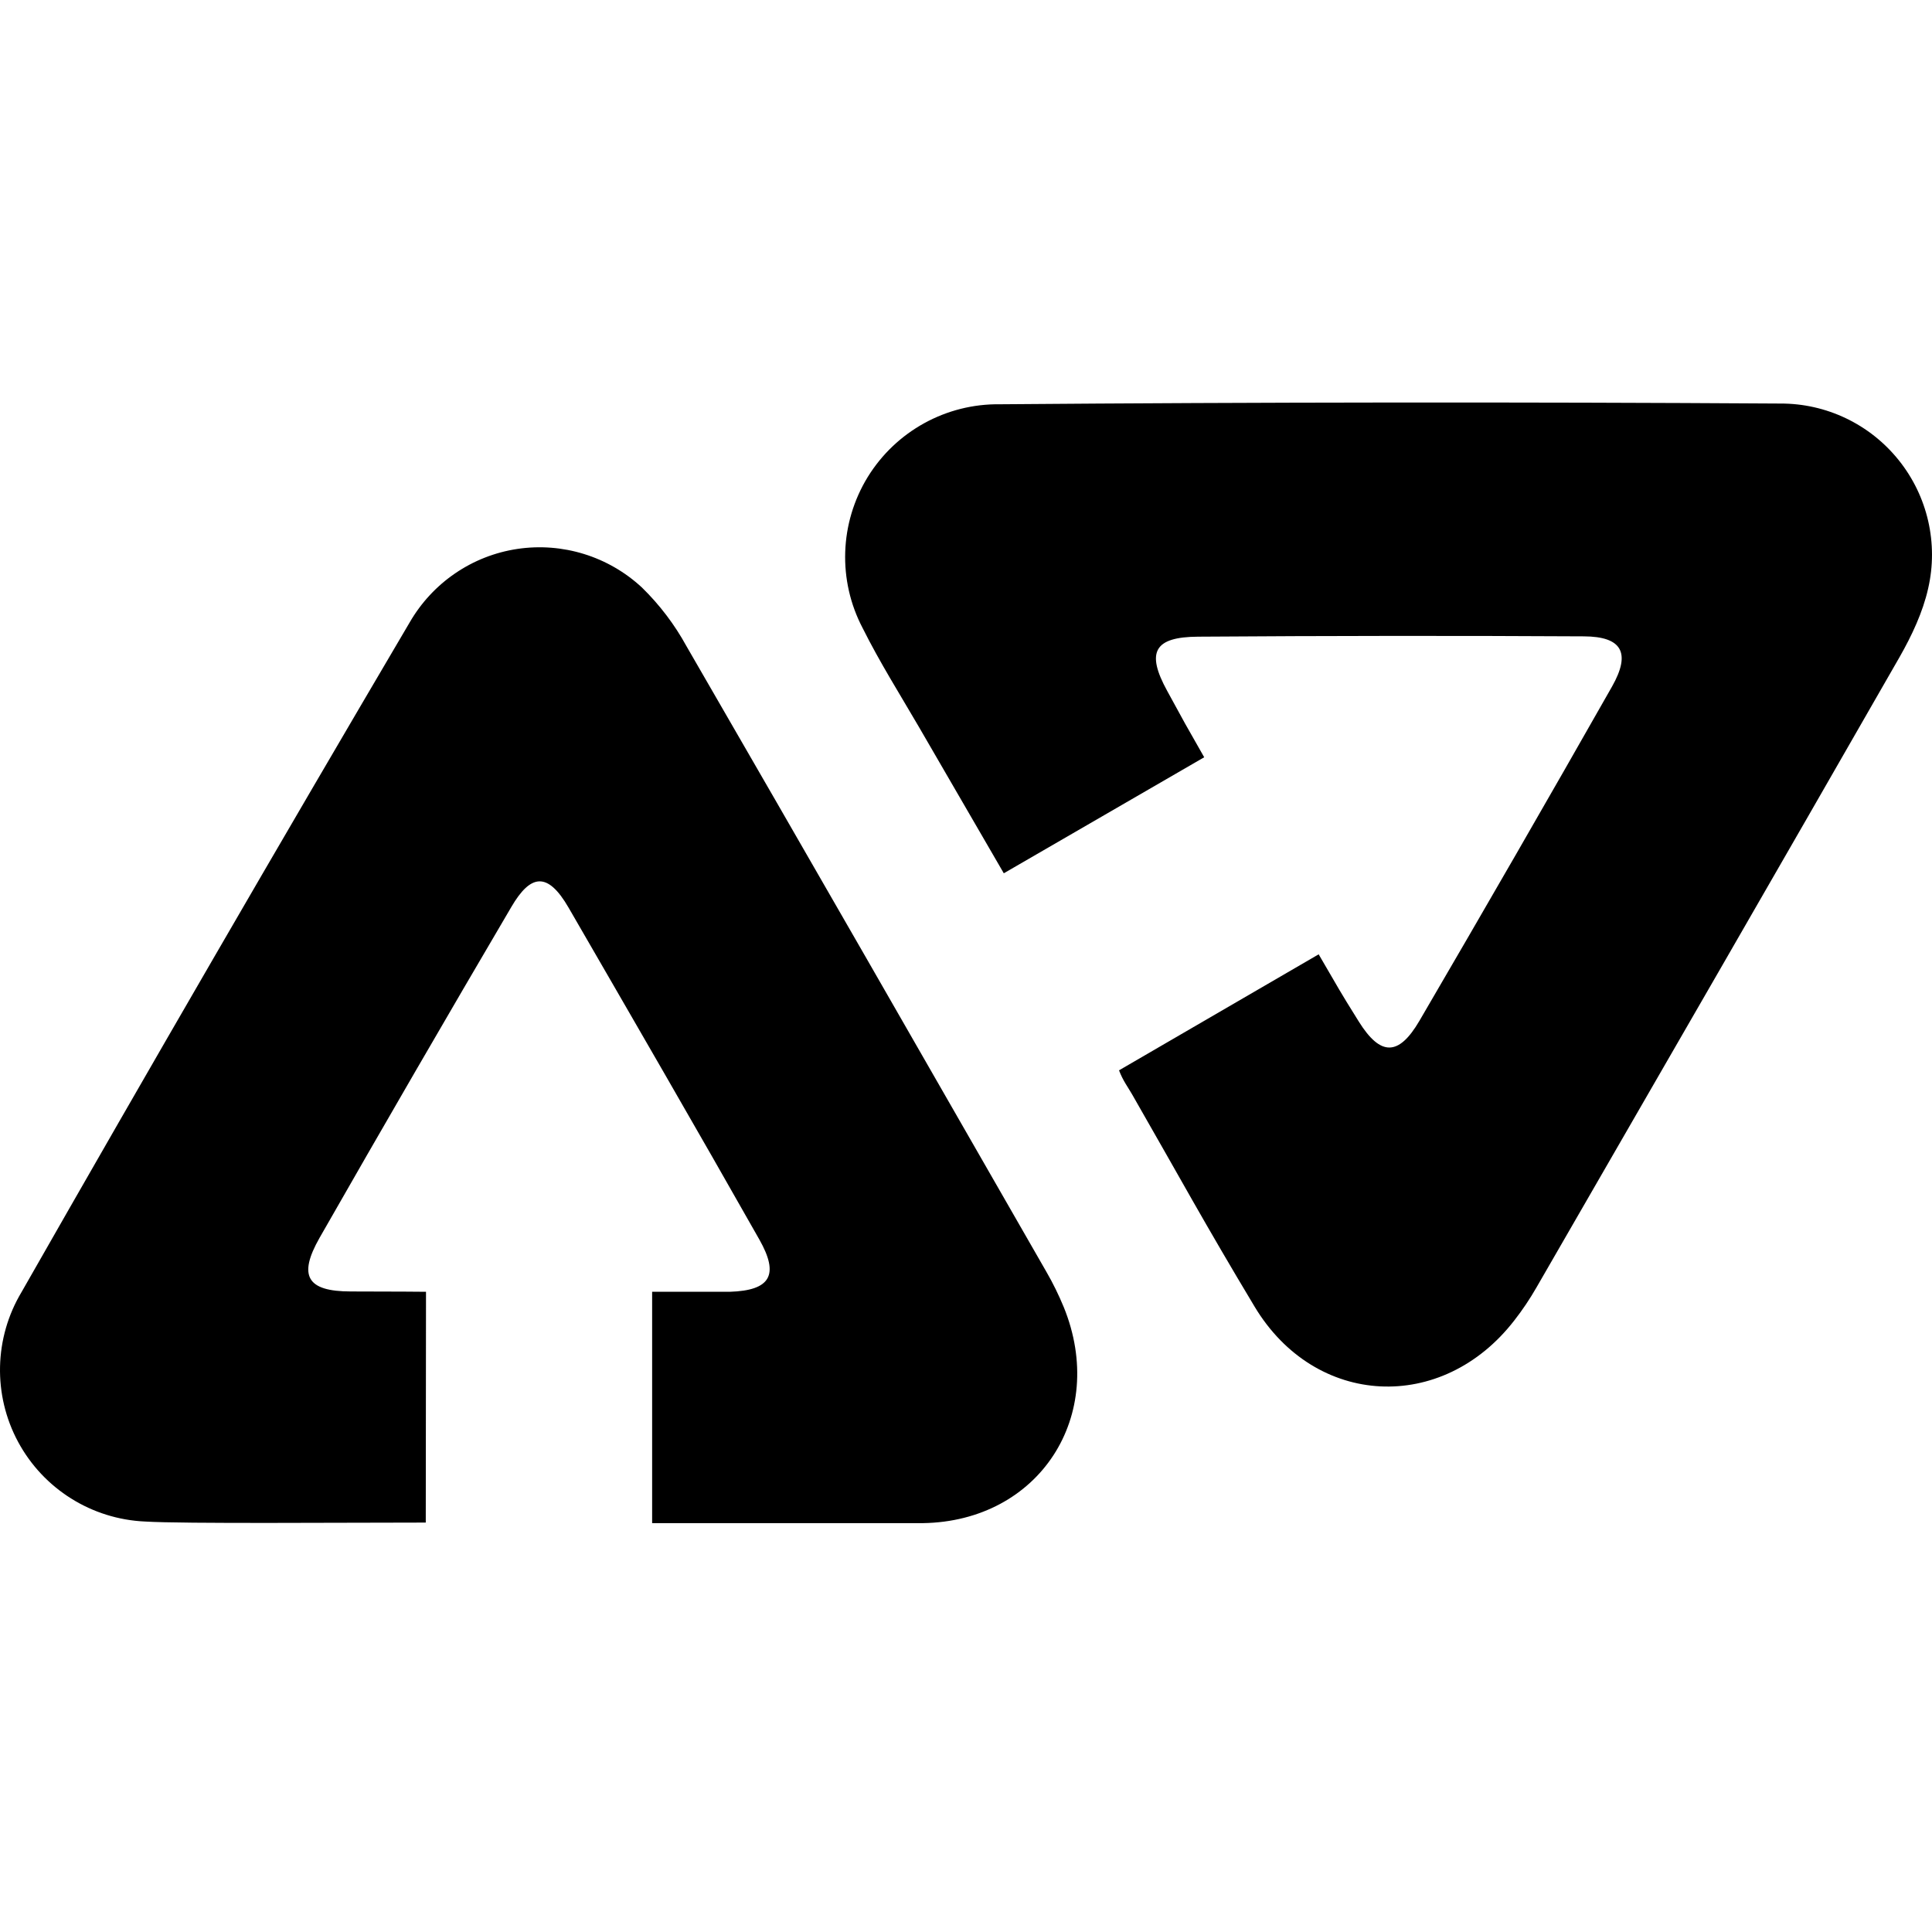
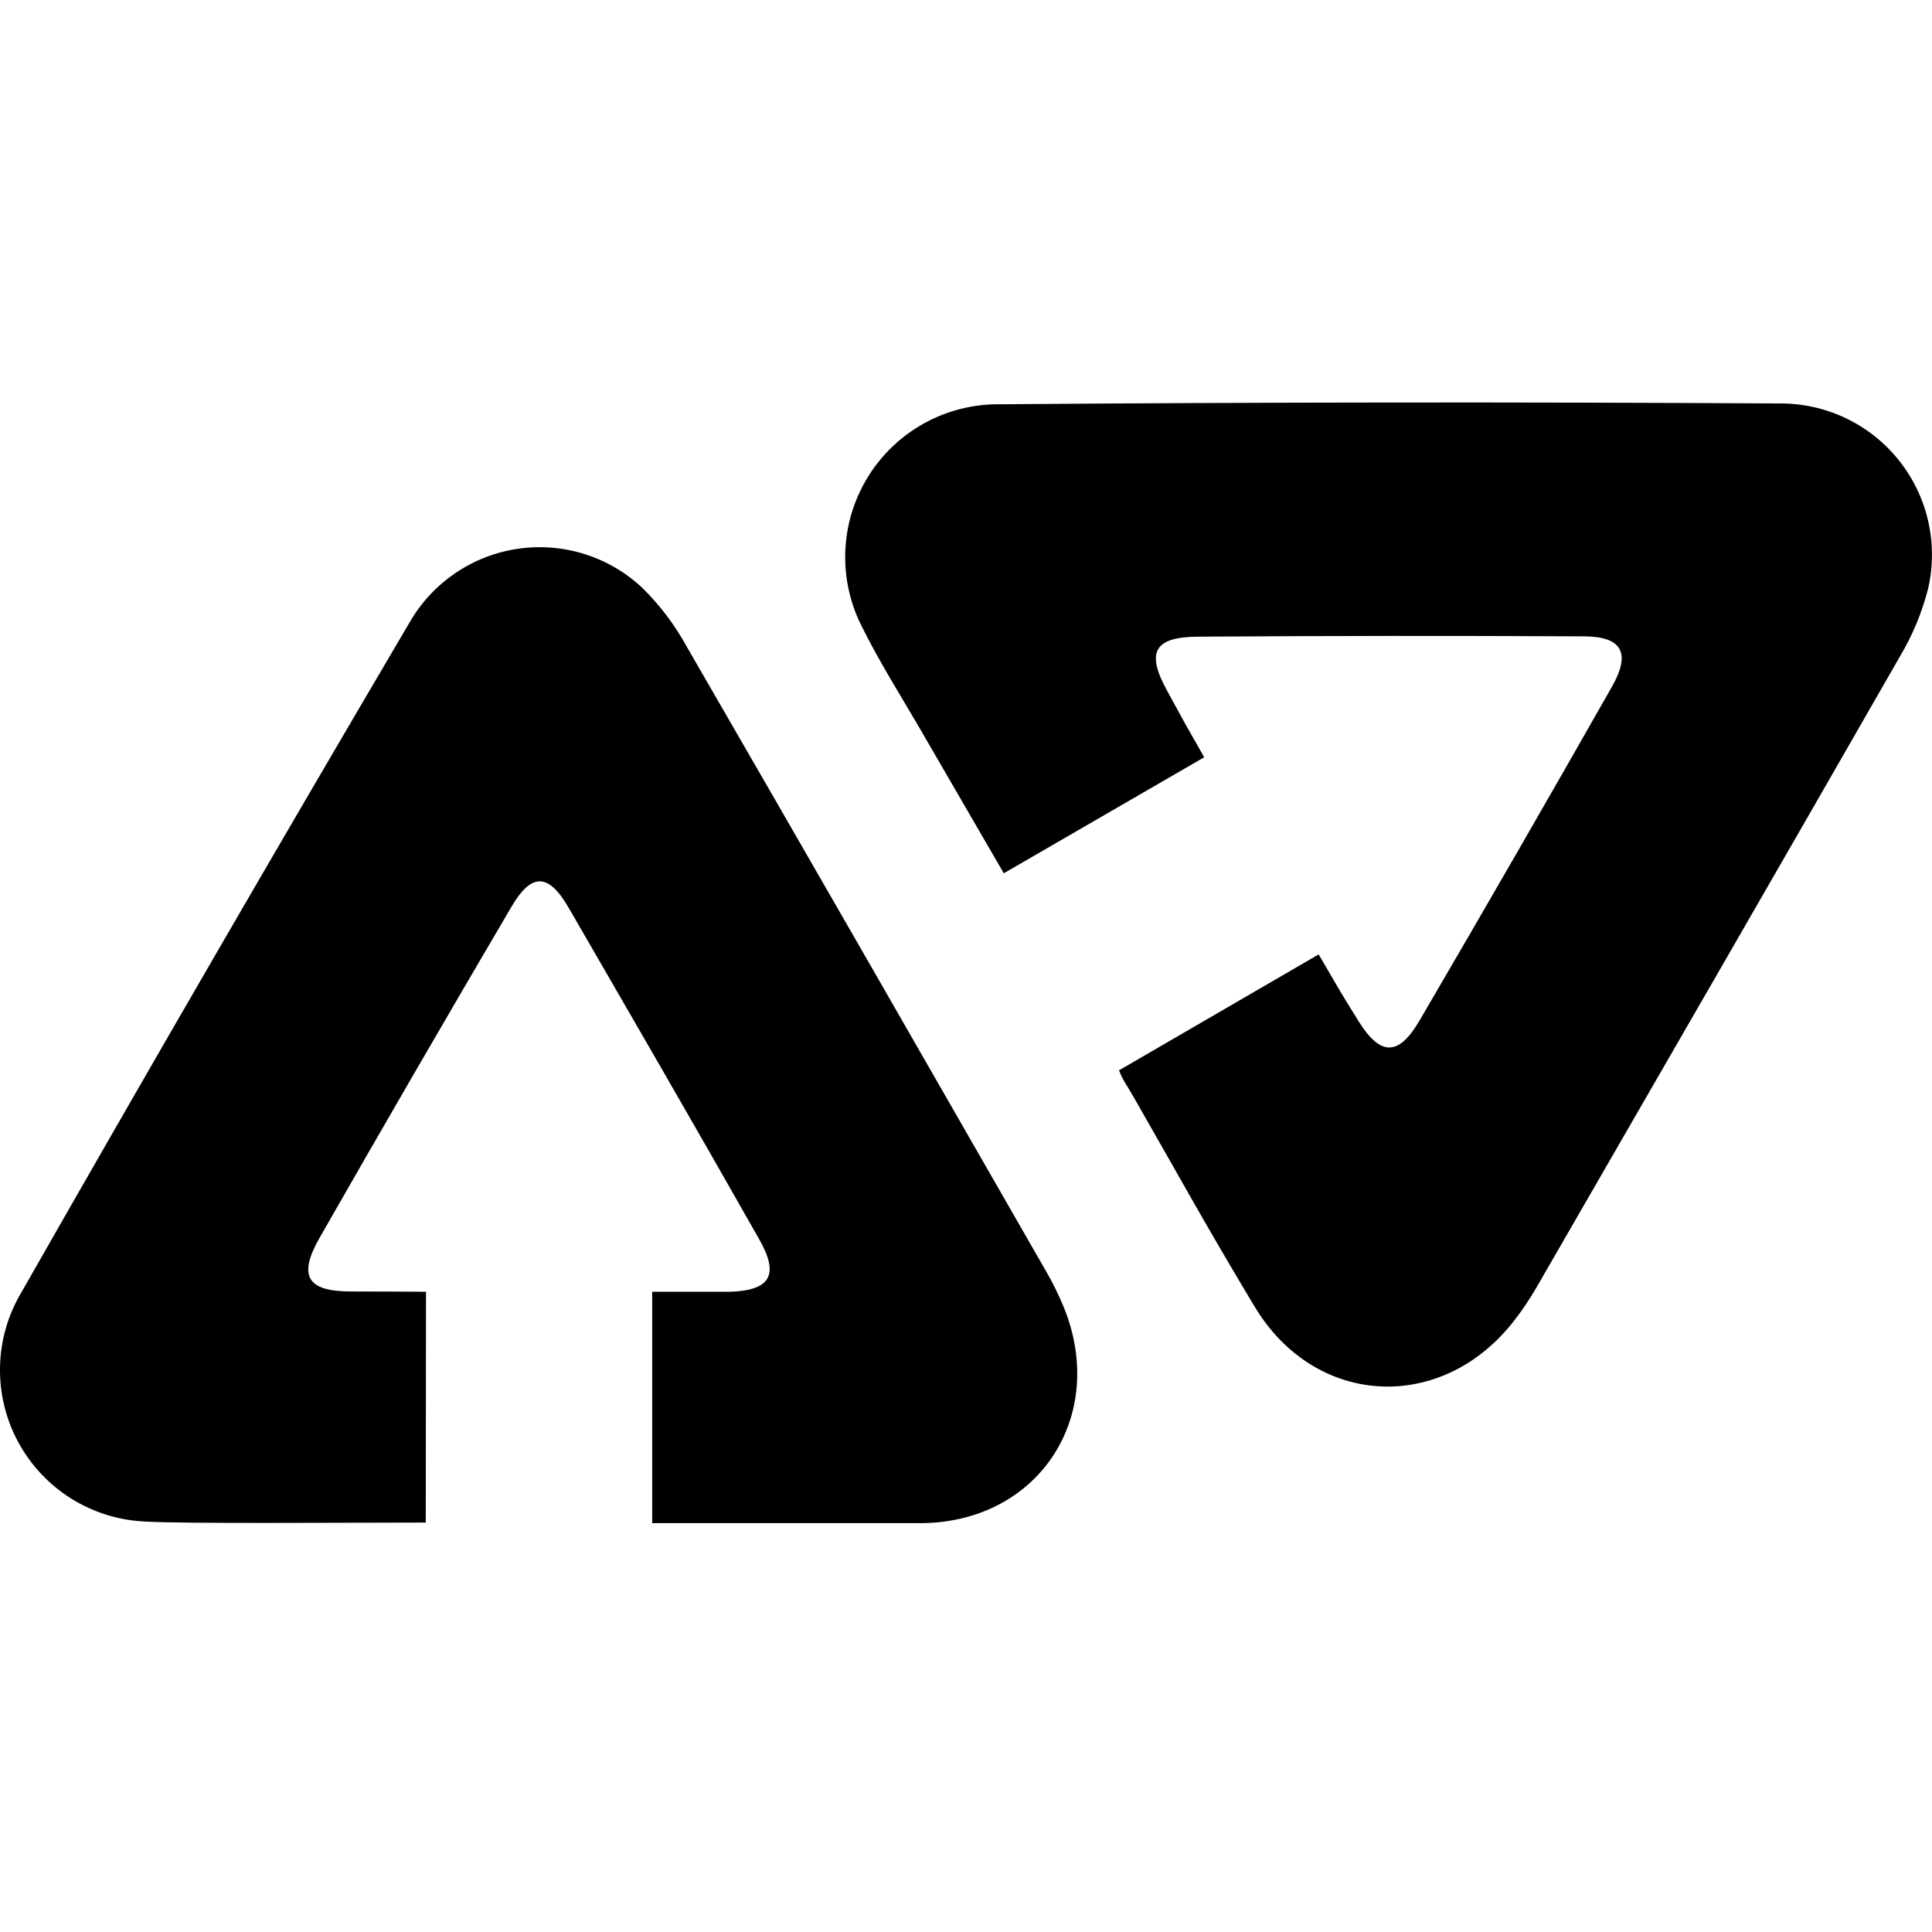
- <svg xmlns="http://www.w3.org/2000/svg" width="24px" height="24px" viewBox="0 0 24 24" version="1.1">
-   <g id="afterpay" stroke="none" stroke-width="1" fill="none" fill-rule="evenodd">
-     <path d="M12.47,10.848 L12.47,10.849 L11.416,9.032 C11.179,8.625 10.927,8.225 10.716,7.802 C10.405,7.21 10.429,6.497 10.779,5.926 C11.13,5.356 11.755,5.012 12.424,5.022 C15.654,4.996 18.884,4.993 22.114,5.013 C22.687,5.01 23.23,5.27 23.588,5.718 C23.946,6.165 24.081,6.752 23.952,7.311 C23.886,7.605 23.749,7.896 23.598,8.161 C22.1,10.775 20.591,13.386 19.085,15.996 C19.004,16.137 18.912,16.274 18.812,16.402 C17.916,17.561 16.34,17.486 15.586,16.233 C14.951,15.175 14.677,14.664 14.063,13.594 C14.012,13.505 13.949,13.424 13.901,13.296 L16.381,11.855 C16.676,12.358 16.603,12.247 16.88,12.691 C17.149,13.121 17.374,13.122 17.632,12.682 C18.438,11.302 19.236,9.918 20.025,8.529 C20.263,8.109 20.148,7.907 19.675,7.905 C18.078,7.896 16.481,7.898 14.884,7.909 C14.335,7.912 14.235,8.102 14.5,8.584 C14.75,9.041 14.684,8.925 14.959,9.407 L12.47,10.848 Z M5.289,18.912 L5.289,18.914 C4.26,18.914 2.269,18.93 1.803,18.901 C1.139,18.872 0.54,18.496 0.225,17.912 C-0.09,17.327 -0.073,16.619 0.268,16.05 C1.856,13.266 3.463,10.493 5.089,7.732 C5.373,7.24 5.865,6.903 6.427,6.819 C6.989,6.735 7.559,6.912 7.975,7.299 C8.194,7.513 8.38,7.758 8.527,8.026 C10.025,10.615 11.513,13.209 13.001,15.803 C13.082,15.943 13.153,16.089 13.215,16.239 C13.761,17.584 12.912,18.9 11.462,18.921 L8.101,18.921 L8.101,16.047 L9.066,16.047 C9.57,16.031 9.683,15.839 9.433,15.398 C8.652,14.019 7.857,12.648 7.063,11.275 C6.802,10.824 6.591,10.859 6.353,11.265 C5.55,12.631 4.755,14.002 3.969,15.378 C3.701,15.85 3.813,16.043 4.358,16.043 C4.896,16.043 5.292,16.047 5.292,16.047 L5.289,18.912 Z" fill="#000000" />
-   </g>
+ <svg xmlns="http://www.w3.org/2000/svg" width="24" height="24" viewBox="0 0 24 24">
+   <path fill-rule="evenodd" d="M12.47 10.848v.001l-1.054-1.817c-.237-.407-.49-.807-.7-1.23a1.899 1.899 0 011.708-2.78c3.23-.026 6.46-.029 9.69-.01a1.879 1.879 0 011.838 2.299 3.181 3.181 0 01-.354.85c-1.498 2.614-3.007 5.225-4.513 7.835-.081.14-.173.278-.273.406-.896 1.16-2.472 1.084-3.226-.17-.635-1.057-.909-1.568-1.523-2.638-.05-.09-.114-.17-.162-.298l2.48-1.44c.295.502.222.39.499.835.269.43.494.43.752-.01a388.152 388.152 0 002.393-4.152c.238-.42.123-.622-.35-.624a398.62 398.62 0 00-4.791.004c-.55.003-.65.193-.384.675.25.457.184.34.459.823l-2.489 1.441zm-7.18 8.064v.002c-1.03 0-3.02.016-3.486-.013A1.884 1.884 0 01.268 16.05a683.976 683.976 0 014.82-8.318 1.863 1.863 0 012.887-.433c.219.214.405.46.552.727 1.498 2.59 2.986 5.183 4.474 7.777.081.14.152.286.214.436.546 1.345-.303 2.66-1.753 2.682h-3.36v-2.874h.964c.504-.016.617-.208.367-.649-.781-1.379-1.576-2.75-2.37-4.123-.26-.451-.472-.416-.71-.01a385.621 385.621 0 00-2.384 4.113c-.268.472-.156.665.39.665.537 0 .933.004.933.004l-.003 2.865z" />
</svg>
